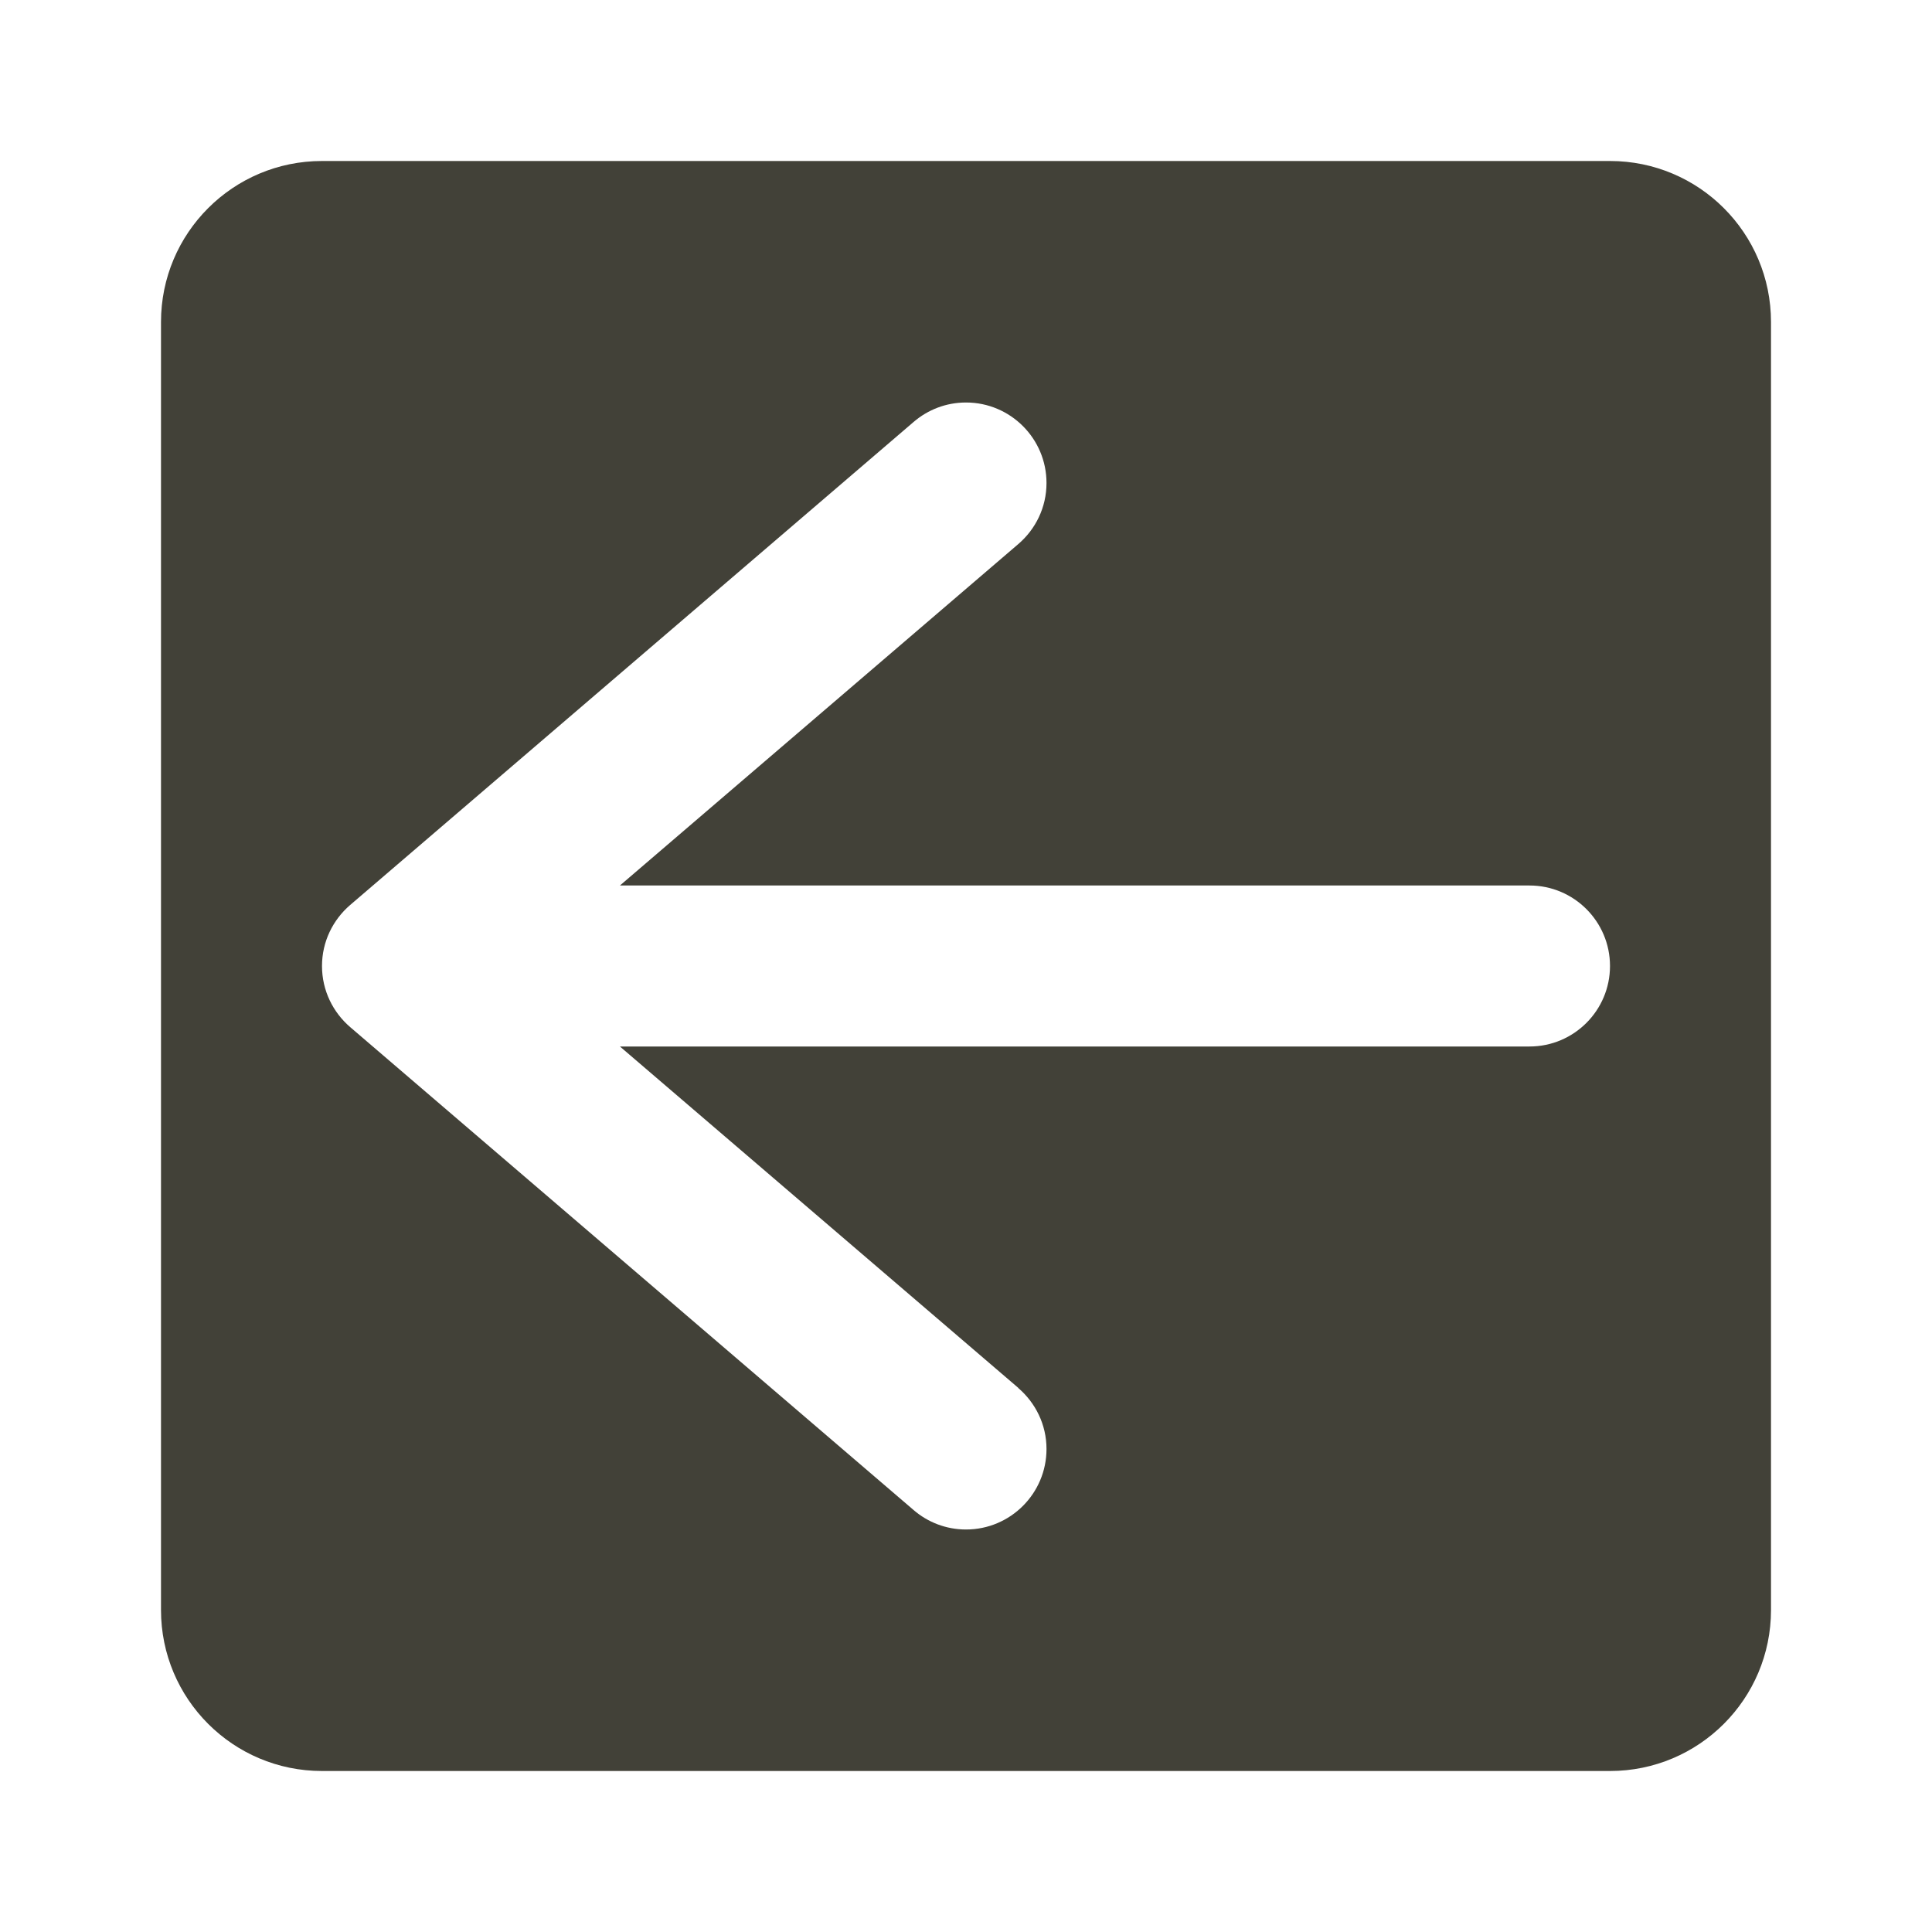
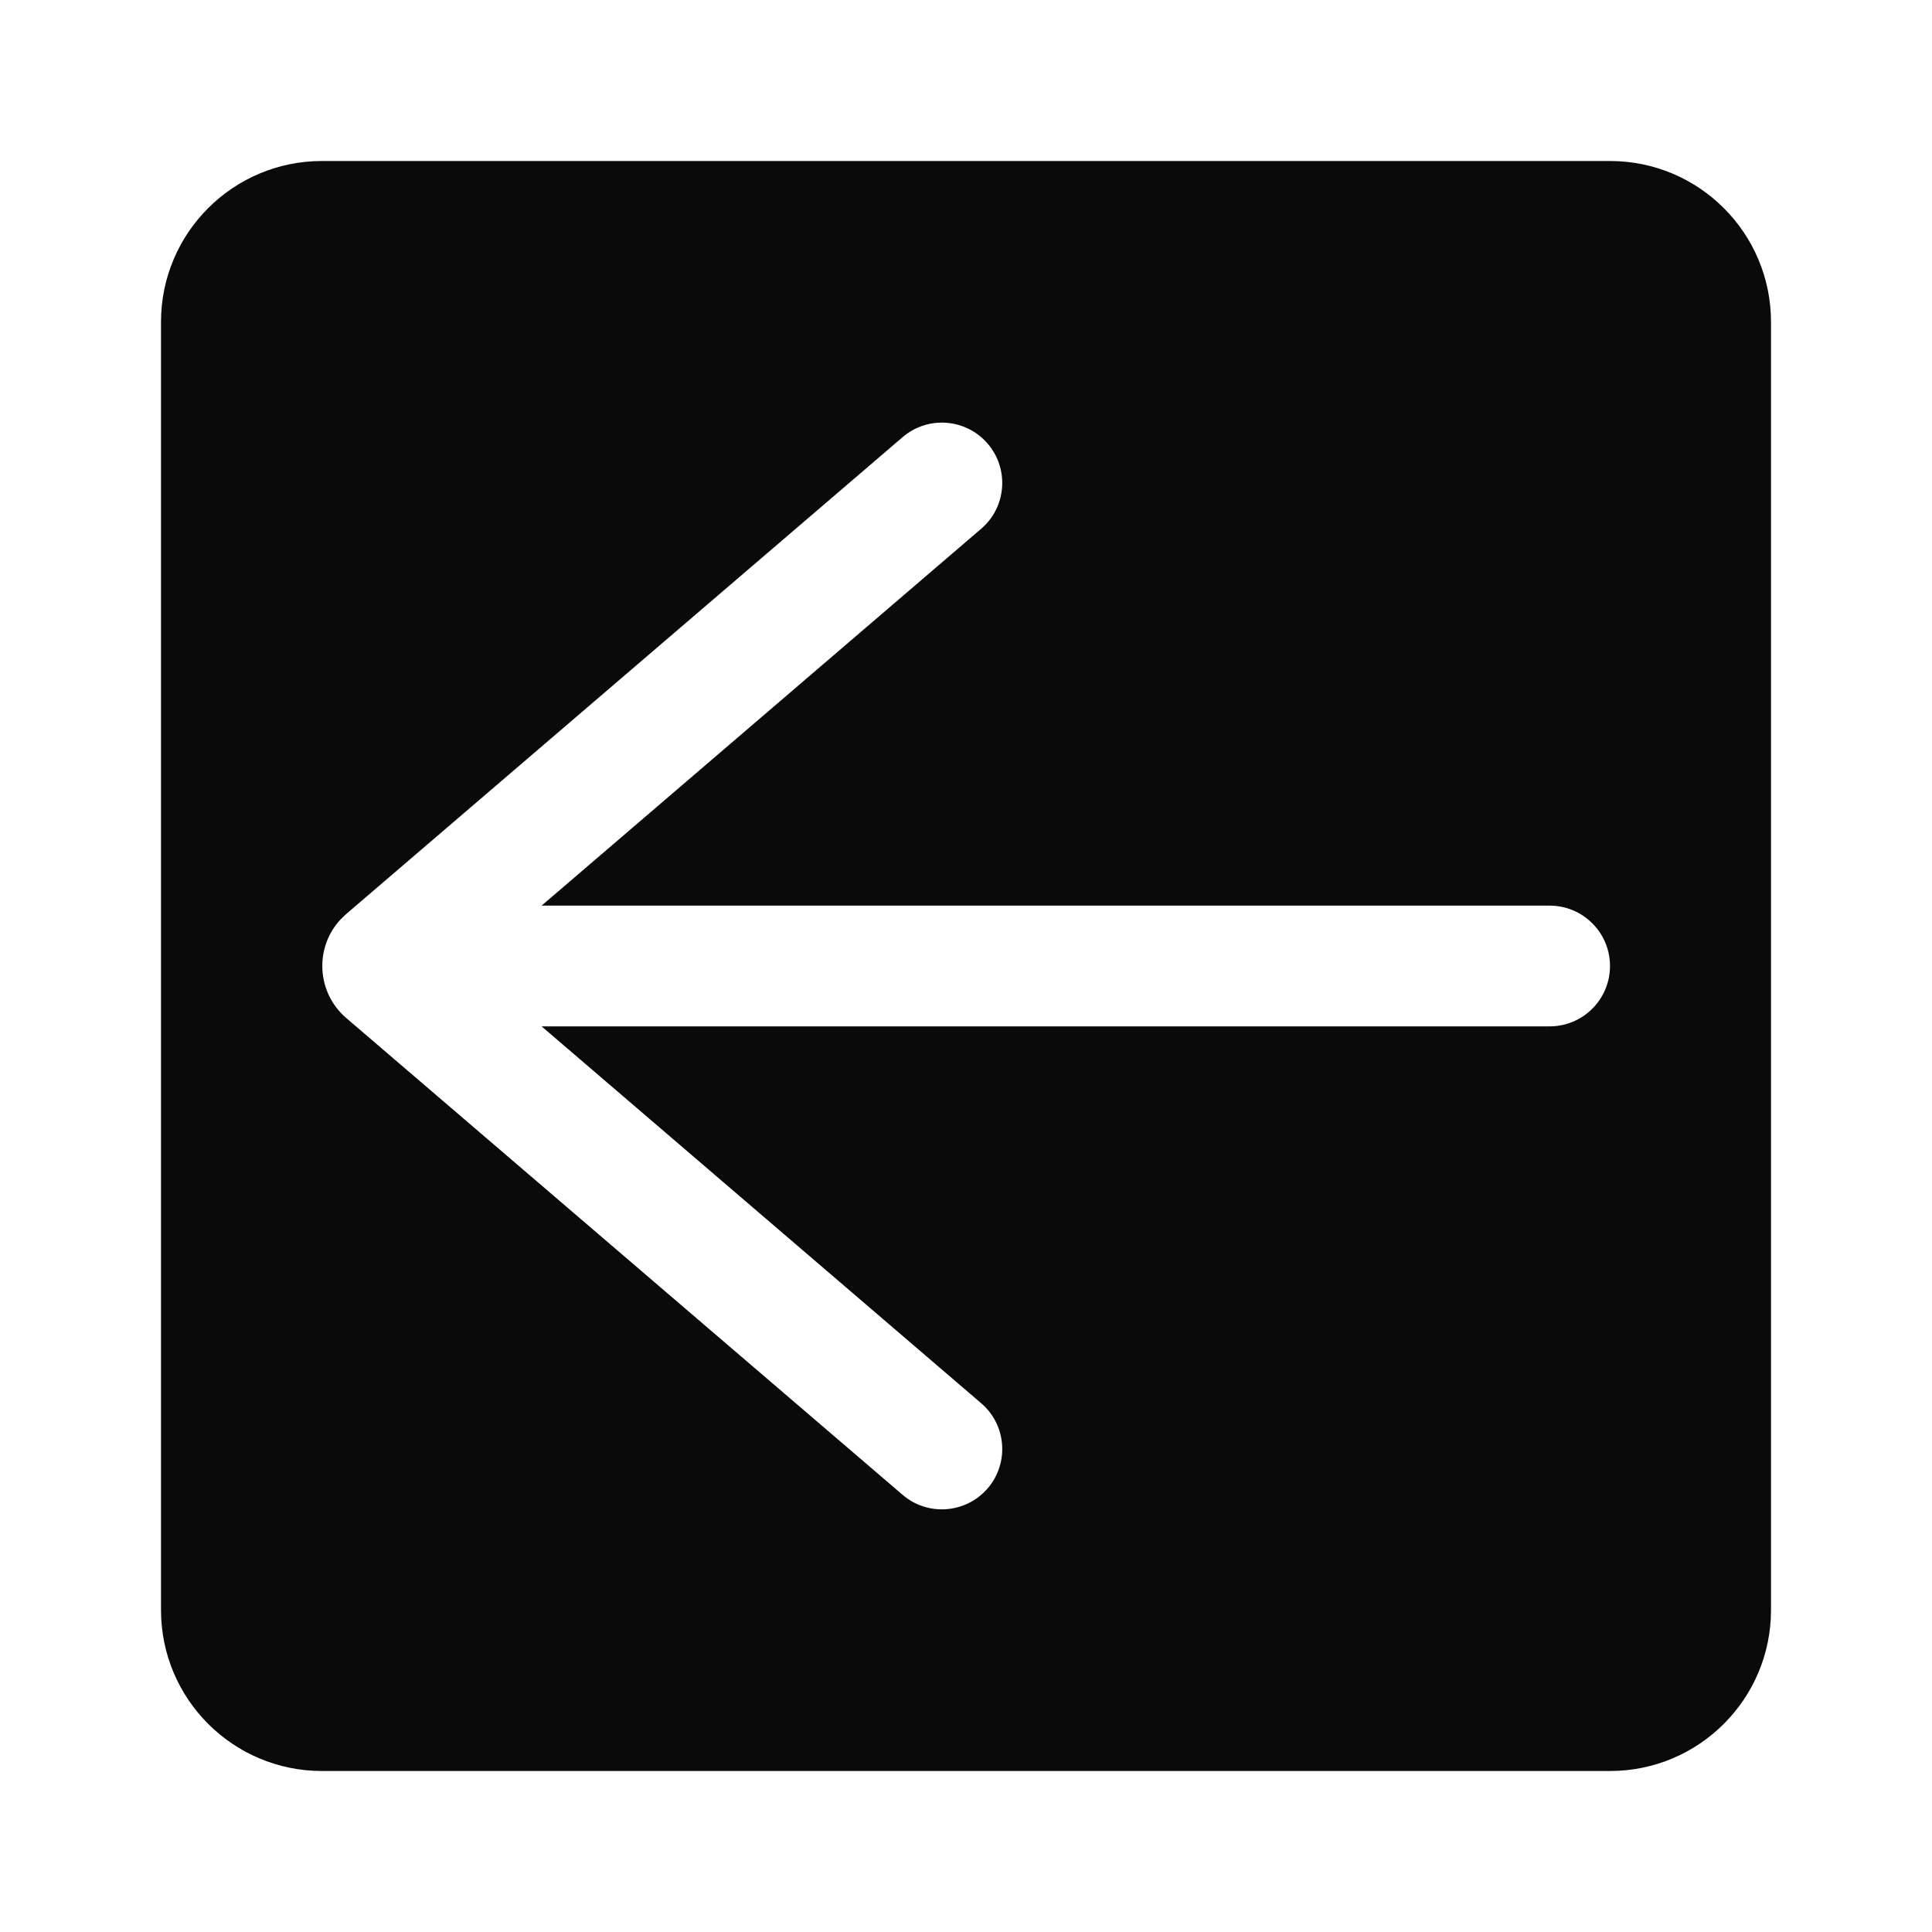
<svg xmlns="http://www.w3.org/2000/svg" width="24" height="24" viewBox="0 0 24 24" fill="none">
-   <path fill-rule="evenodd" clip-rule="evenodd" d="M20 2C21.105 2 22 2.895 22 4V20C22 21.105 21.105 22 20 22H4C2.895 22 2 21.105 2 20V4C2 2.895 2.895 2 4 2H20ZM12 5C11.751 5 11.525 5.091 11.35 5.241L4.35 11.242C4.136 11.426 4 11.697 4 12C4 12.304 4.136 12.575 4.35 12.759L11.35 18.759C11.524 18.909 11.752 19 12 19C12.552 19 13 18.552 13 18C13 17.696 12.863 17.426 12.649 17.242L12.65 17.241L7.701 13H19C19.552 13 20 12.552 20 12C20 11.448 19.552 11 19 11H7.701L12.649 6.759C12.864 6.575 13 6.304 13 6C13 5.448 12.552 5 12 5Z" fill="#424138" />
+   <path fill-rule="evenodd" clip-rule="evenodd" d="M2 4C2 2.895 2.895 2 4 2L20 2C21.105 2 22 2.895 22 4L22 20C22 21.105 21.105 22 20 22L4 22C2.895 22 2 21.105 2 20L2 4ZM4.231 11.421C3.906 11.769 3.93 12.327 4.301 12.646L11.212 18.569C11.526 18.839 12 18.802 12.27 18.488C12.539 18.174 12.503 17.7 12.188 17.431L6.728 12.75L19.25 12.75C19.664 12.75 20 12.414 20 12C20 11.586 19.664 11.25 19.25 11.25L6.728 11.25L12.188 6.569C12.503 6.3 12.539 5.826 12.27 5.512C12 5.197 11.526 5.161 11.212 5.431L4.301 11.354L4.231 11.421Z" fill="#0A0A0A" />
</svg>
